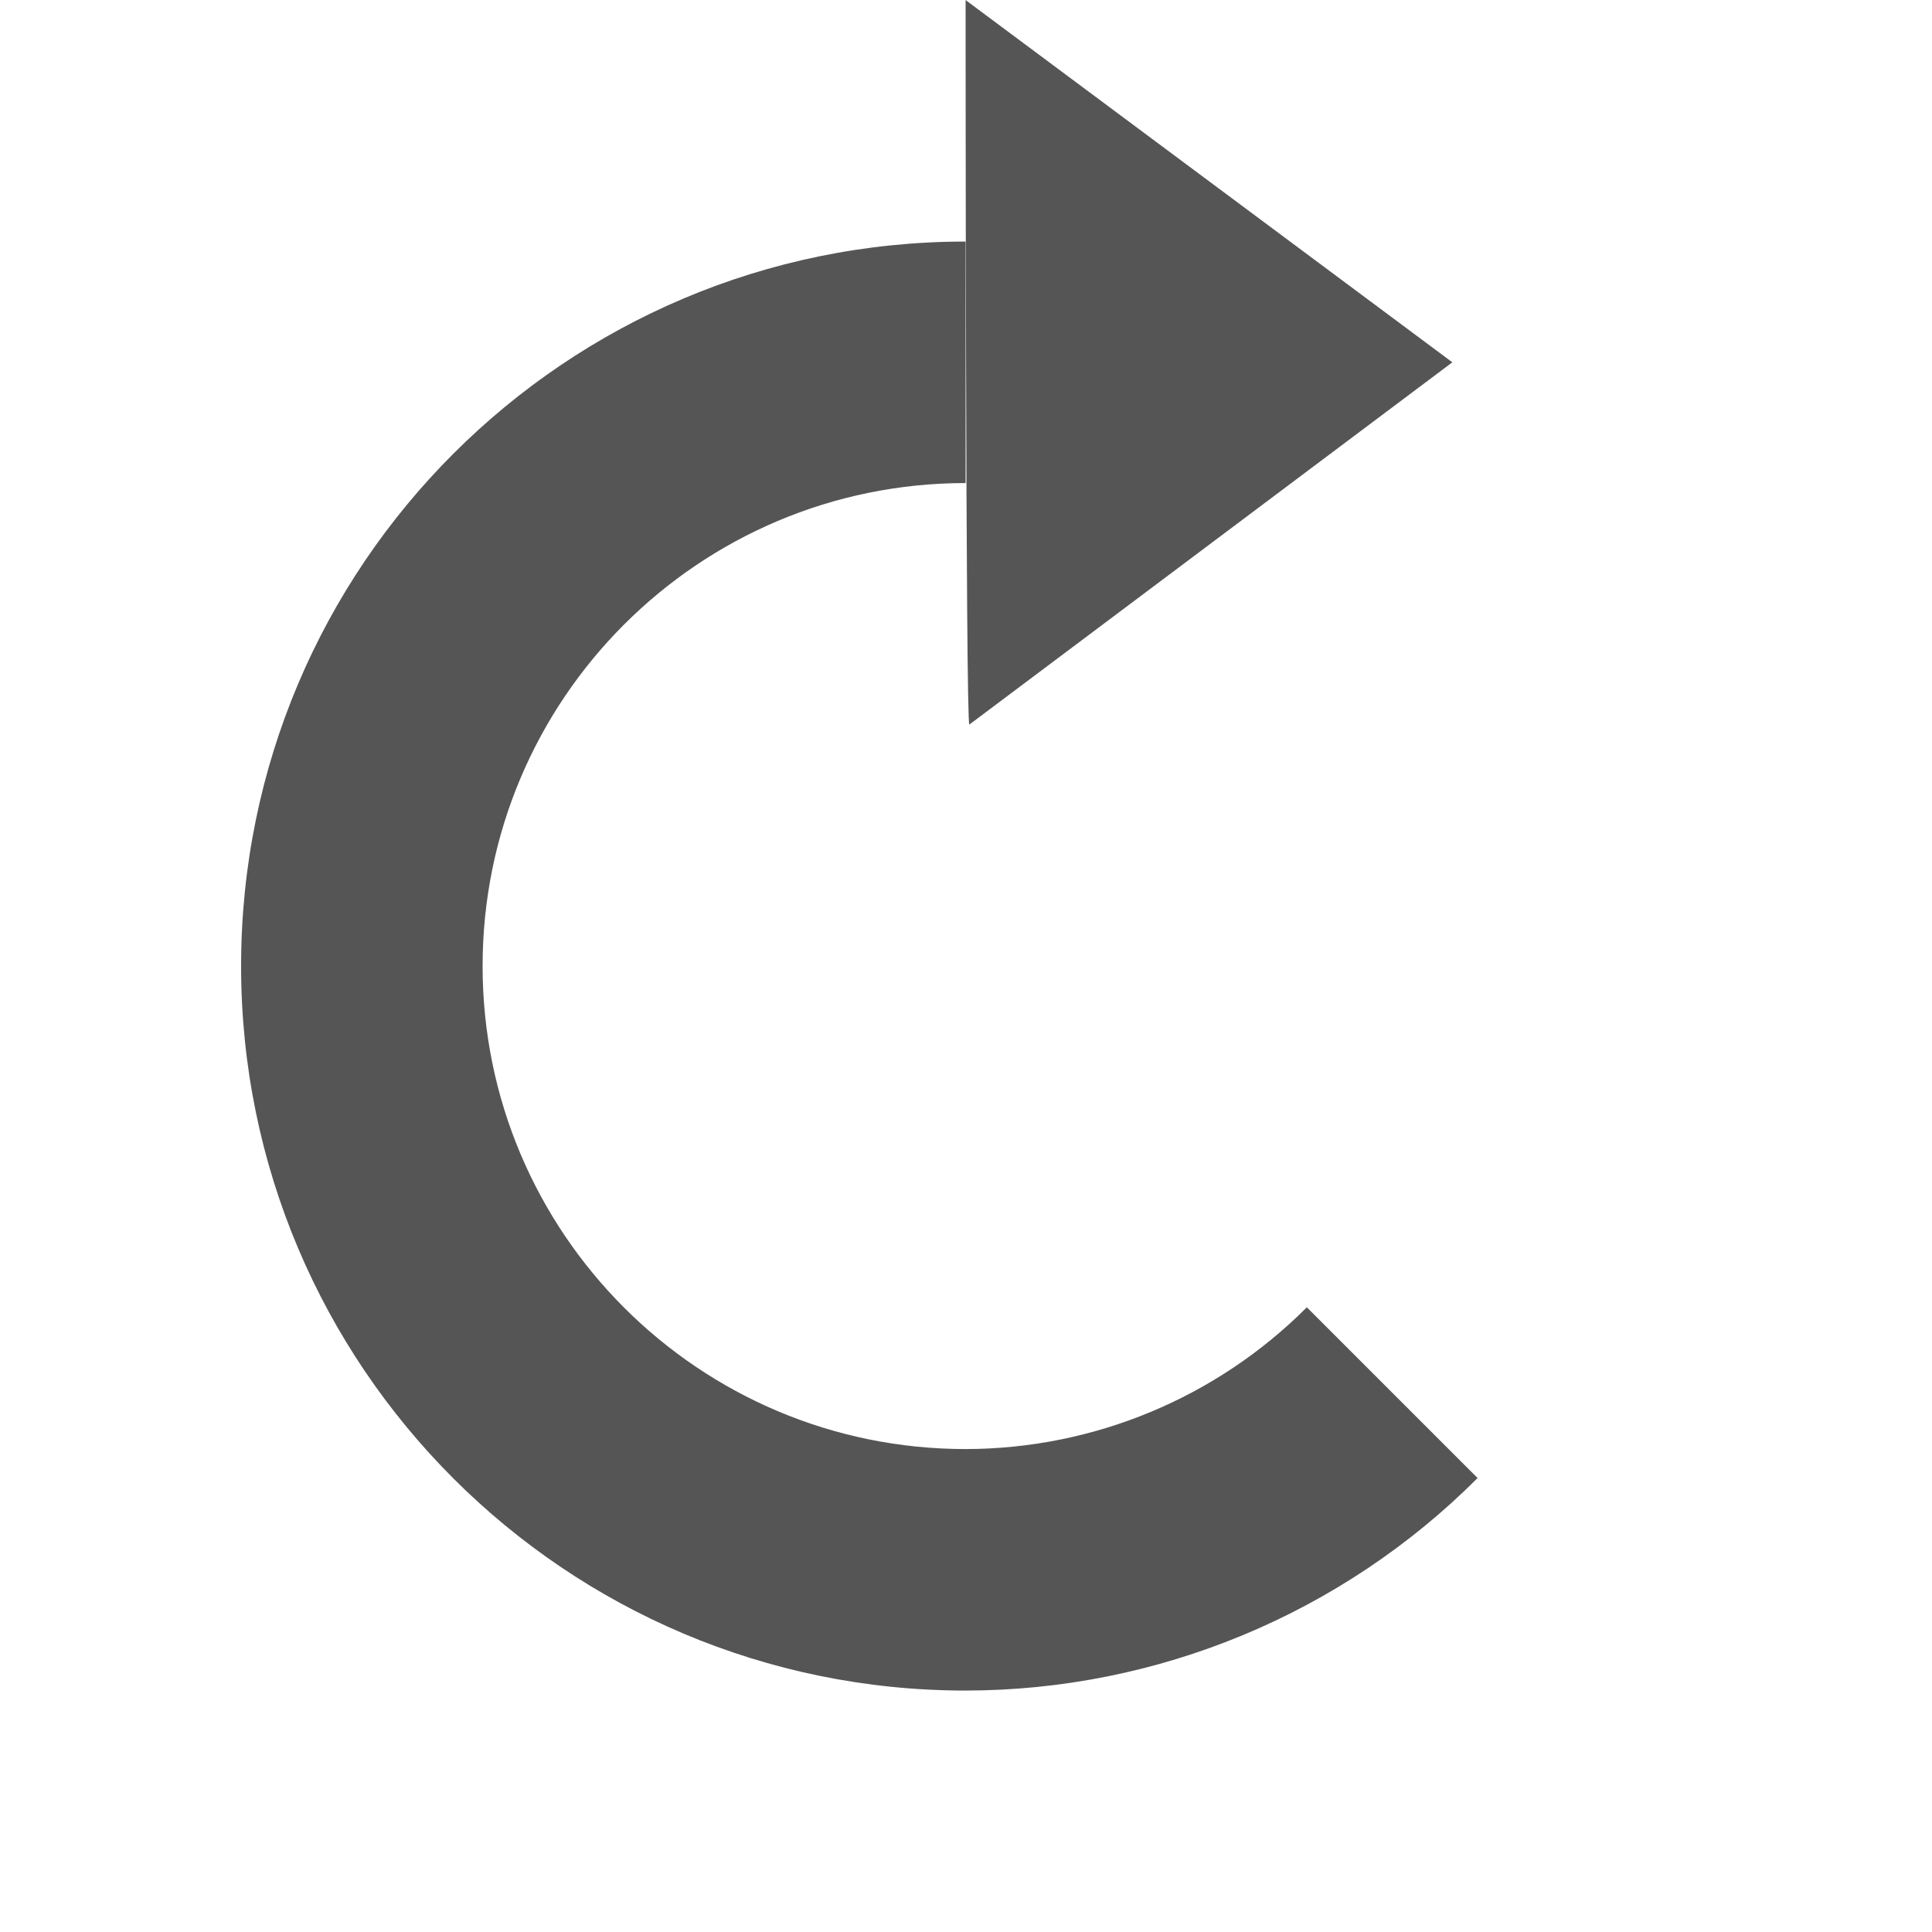
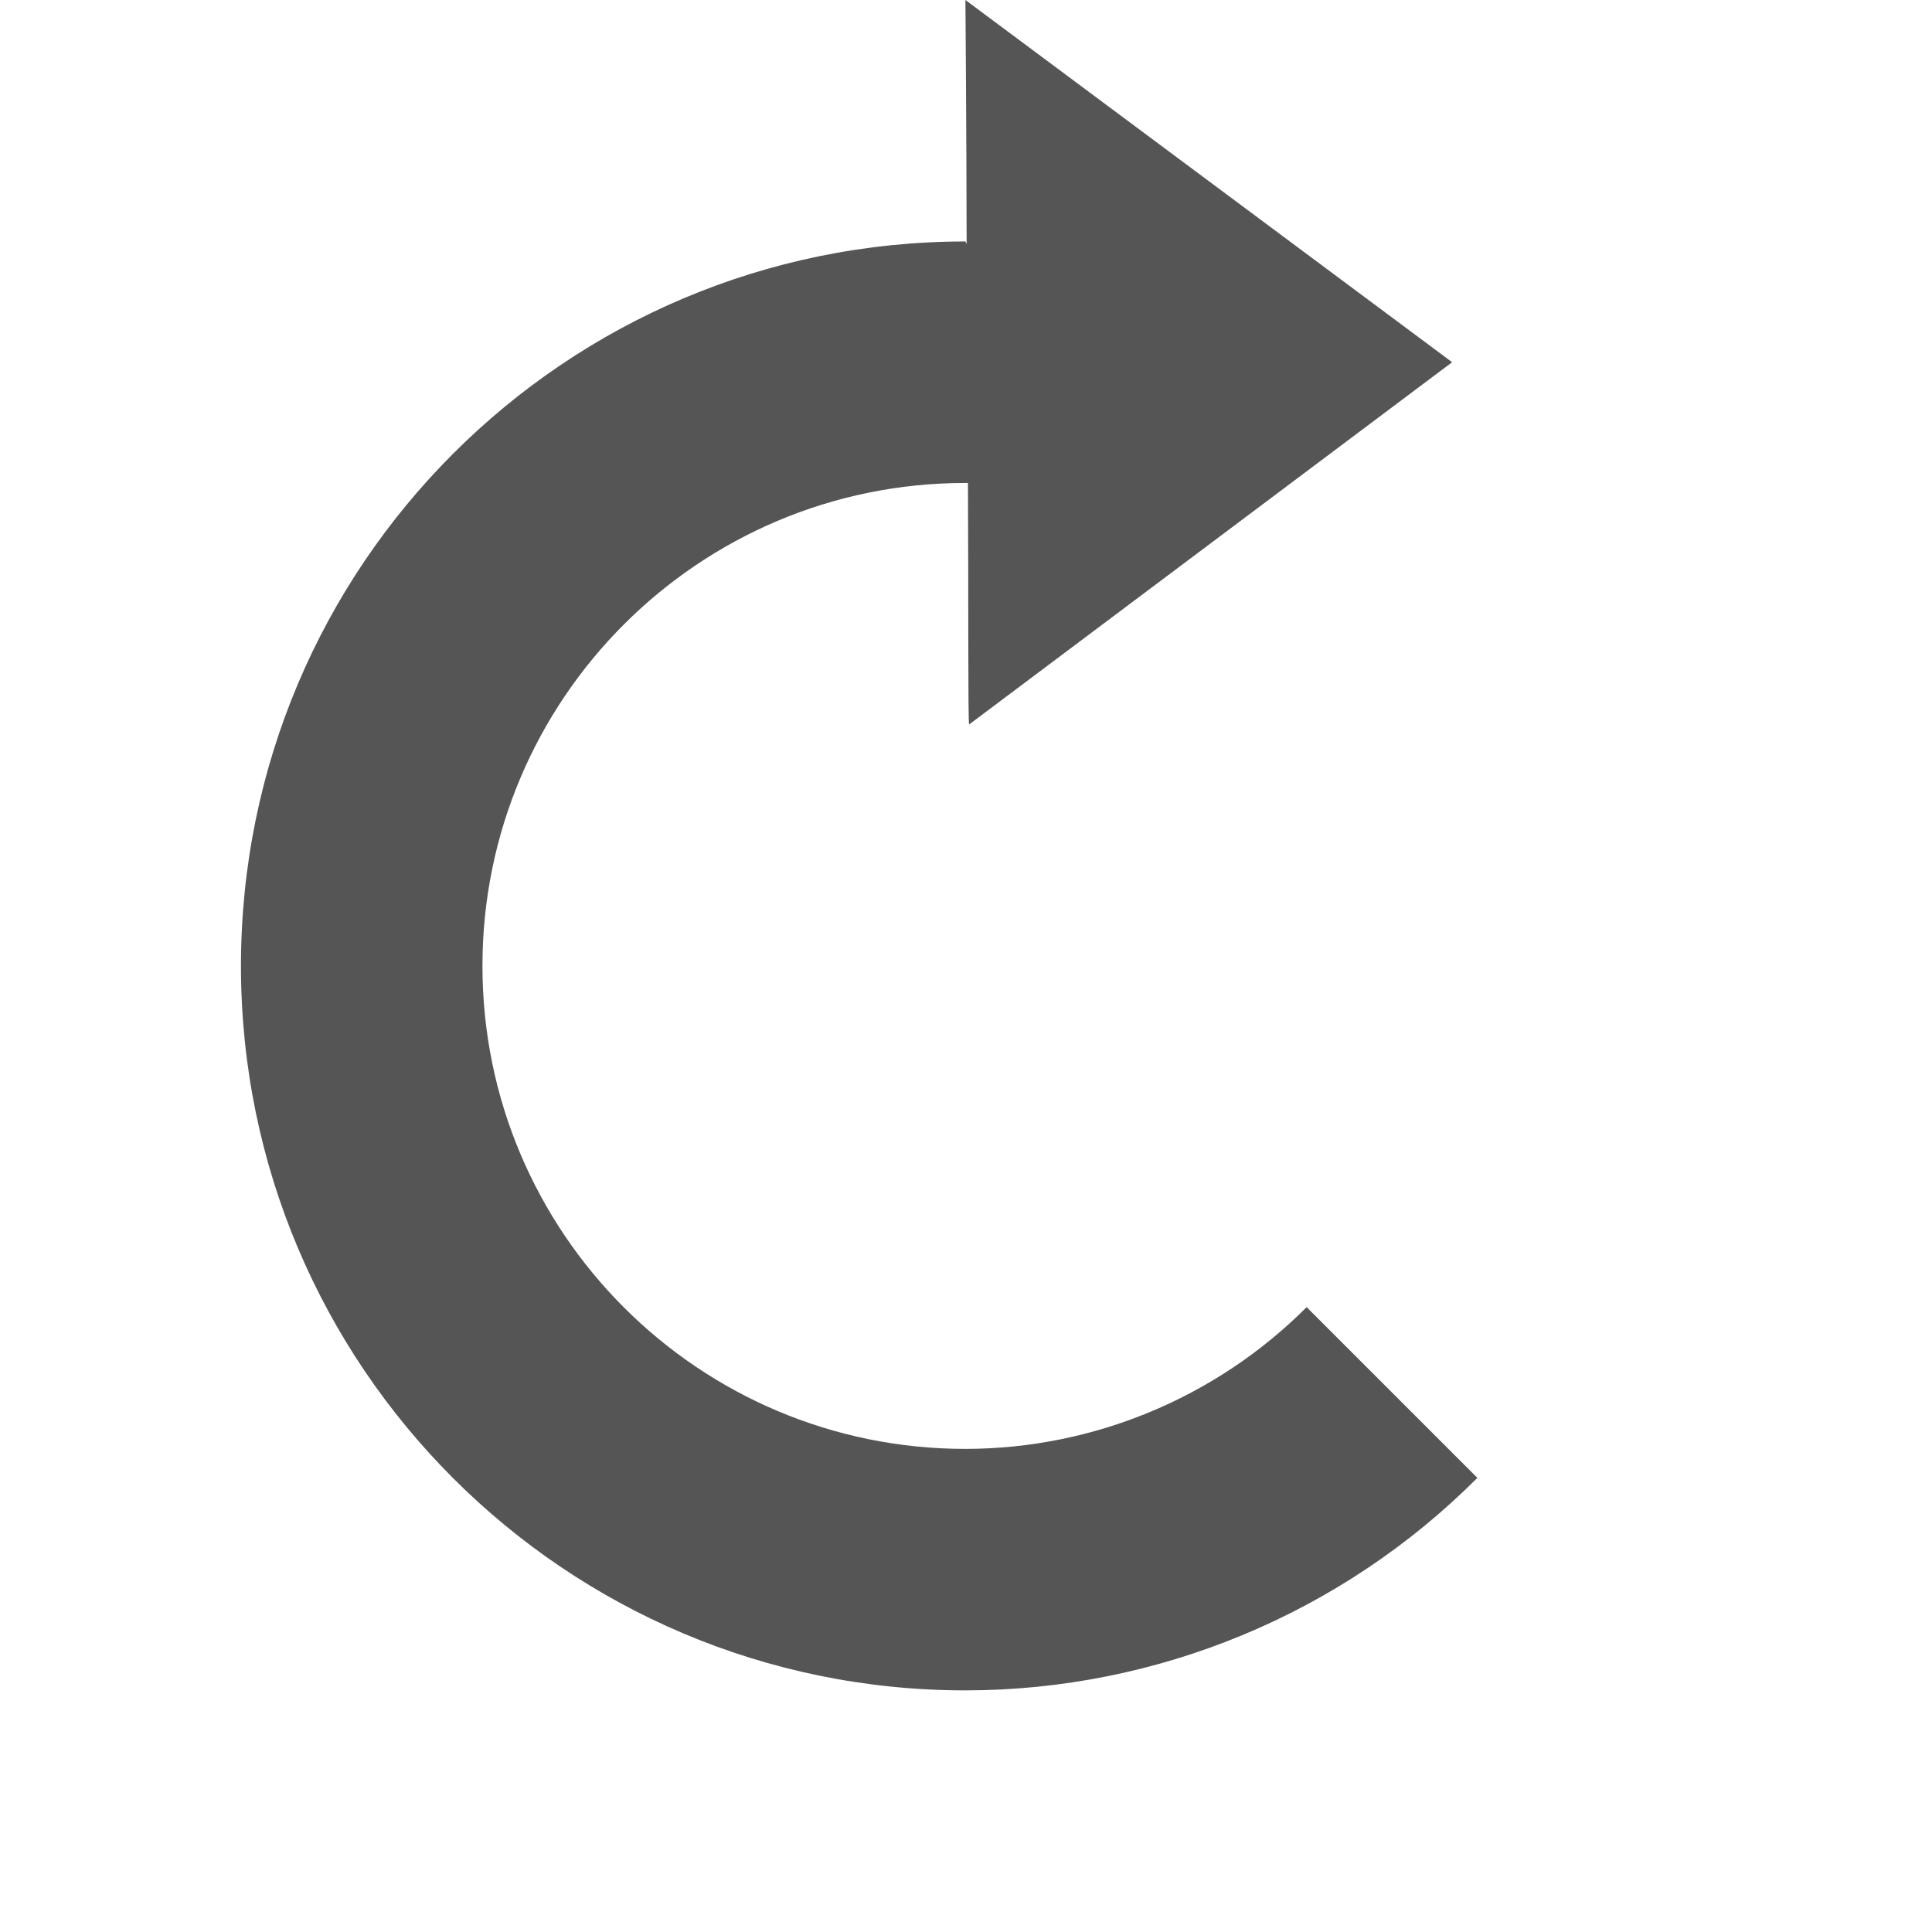
- <svg xmlns="http://www.w3.org/2000/svg" xmlns:ns1="http://www.openswatchbook.org/uri/2009/osb" height="16" id="svg7384" style="enable-background:new" version="1.1" width="16">
+ <svg xmlns="http://www.w3.org/2000/svg" xmlns:ns1="http://www.openswatchbook.org/uri/2009/osb" height="16.001" id="svg7384" style="enable-background:new" version="1.1" width="16">
  <defs id="defs7386">
    <linearGradient id="linearGradient5606" ns1:paint="solid">
      <stop id="stop5608" offset="0" style="stop-color:#000000;stop-opacity:1;" />
    </linearGradient>
    <filter id="filter7554" style="color-interpolation-filters:sRGB">
      <feBlend id="feBlend7556" in2="BackgroundImage" mode="darken" />
    </filter>
  </defs>
-   <g id="layer9" style="display:inline" transform="translate(-465.0003,-100.9965)" />
-   <g id="layer10" style="display:inline;filter:url(#filter7554)" transform="translate(-465.0003,-100.9965)" />
-   <g id="layer1" style="display:inline" transform="translate(-224.0001,-717.9965)" />
-   <g id="layer14" style="display:inline" transform="translate(-465.0003,-100.9965)" />
-   <g id="layer15" style="display:inline" transform="translate(-465.0003,-100.9965)" />
-   <g id="g71291" style="display:inline" transform="translate(-465.0003,-100.9965)" />
-   <g id="layer2" style="display:inline" transform="translate(-224.0001,-567.9965)" />
-   <g id="g6058" style="display:inline" transform="translate(-224.0001,-567.9965)" />
-   <g id="layer12" style="display:inline" transform="translate(-465.0003,-100.9965)">
-     <path d="m 477.028,103.997 -4.031,-3 c 0,0 0,6 0.031,6 z" id="path11170" style="fill:#555555;fill-opacity:1;stroke:none" />
-     <path d="m 477.237,113.237 -1.414,-1.414 a 4,4 0 0 1 -2.826,1.174 4,4 0 0 1 -4,-4 4,4 0 0 1 4,-4 l 0,-2 a 6,6 0 0 0 -6,6 6,6 0 0 0 6,6 6,6 0 0 0 4.24,-1.76 z" id="path11222" style="opacity:1;fill:#555555;fill-opacity:1;stroke:none;stroke-width:2;stroke-miterlimit:4;stroke-dasharray:none;stroke-opacity:1" />
+   <g id="layer9" style="display:inline" transform="translate(-465.0003,-100.9961)" />
+   <g id="layer10" style="display:inline;filter:url(#filter7554)" transform="translate(-465.0003,-100.9961)" />
+   <g id="layer1" style="display:inline" transform="translate(-224.0001,-717.9961)" />
+   <g id="layer14" style="display:inline" transform="translate(-465.0003,-100.9961)" />
+   <g id="layer15" style="display:inline" transform="translate(-465.0003,-100.9961)" />
+   <g id="g71291" style="display:inline" transform="translate(-465.0003,-100.9961)" />
+   <g id="layer2" style="display:inline" transform="translate(-224.0001,-567.9961)" />
+   <g id="g6058" style="display:inline" transform="translate(-224.0001,-567.9961)" />
+   <g id="layer12" style="display:inline" transform="translate(-465.0003,-100.9961)">
+     <path d="m 472.996,100.996 c 0,0 0.009,1.118 0.01,2.021 l -0.01,-0.021 c -3.314,0 -6,2.686 -6,6 0,3.314 2.686,6 6,6 1.591,-0.001 3.116,-0.634 4.24,-1.76 l -1.414,-1.414 c -0.749,0.75 -1.766,1.173 -2.826,1.174 -2.209,0 -4,-1.791 -4,-4 0,-2.209 1.791,-4 4,-4 l 0.021,0 c 0.005,0.889 -6.4e-4,2 0.01,2 l 4,-3 -4.031,-3 z" id="path11170" style="fill:#555555;fill-opacity:1;stroke:none" />
  </g>
</svg>
